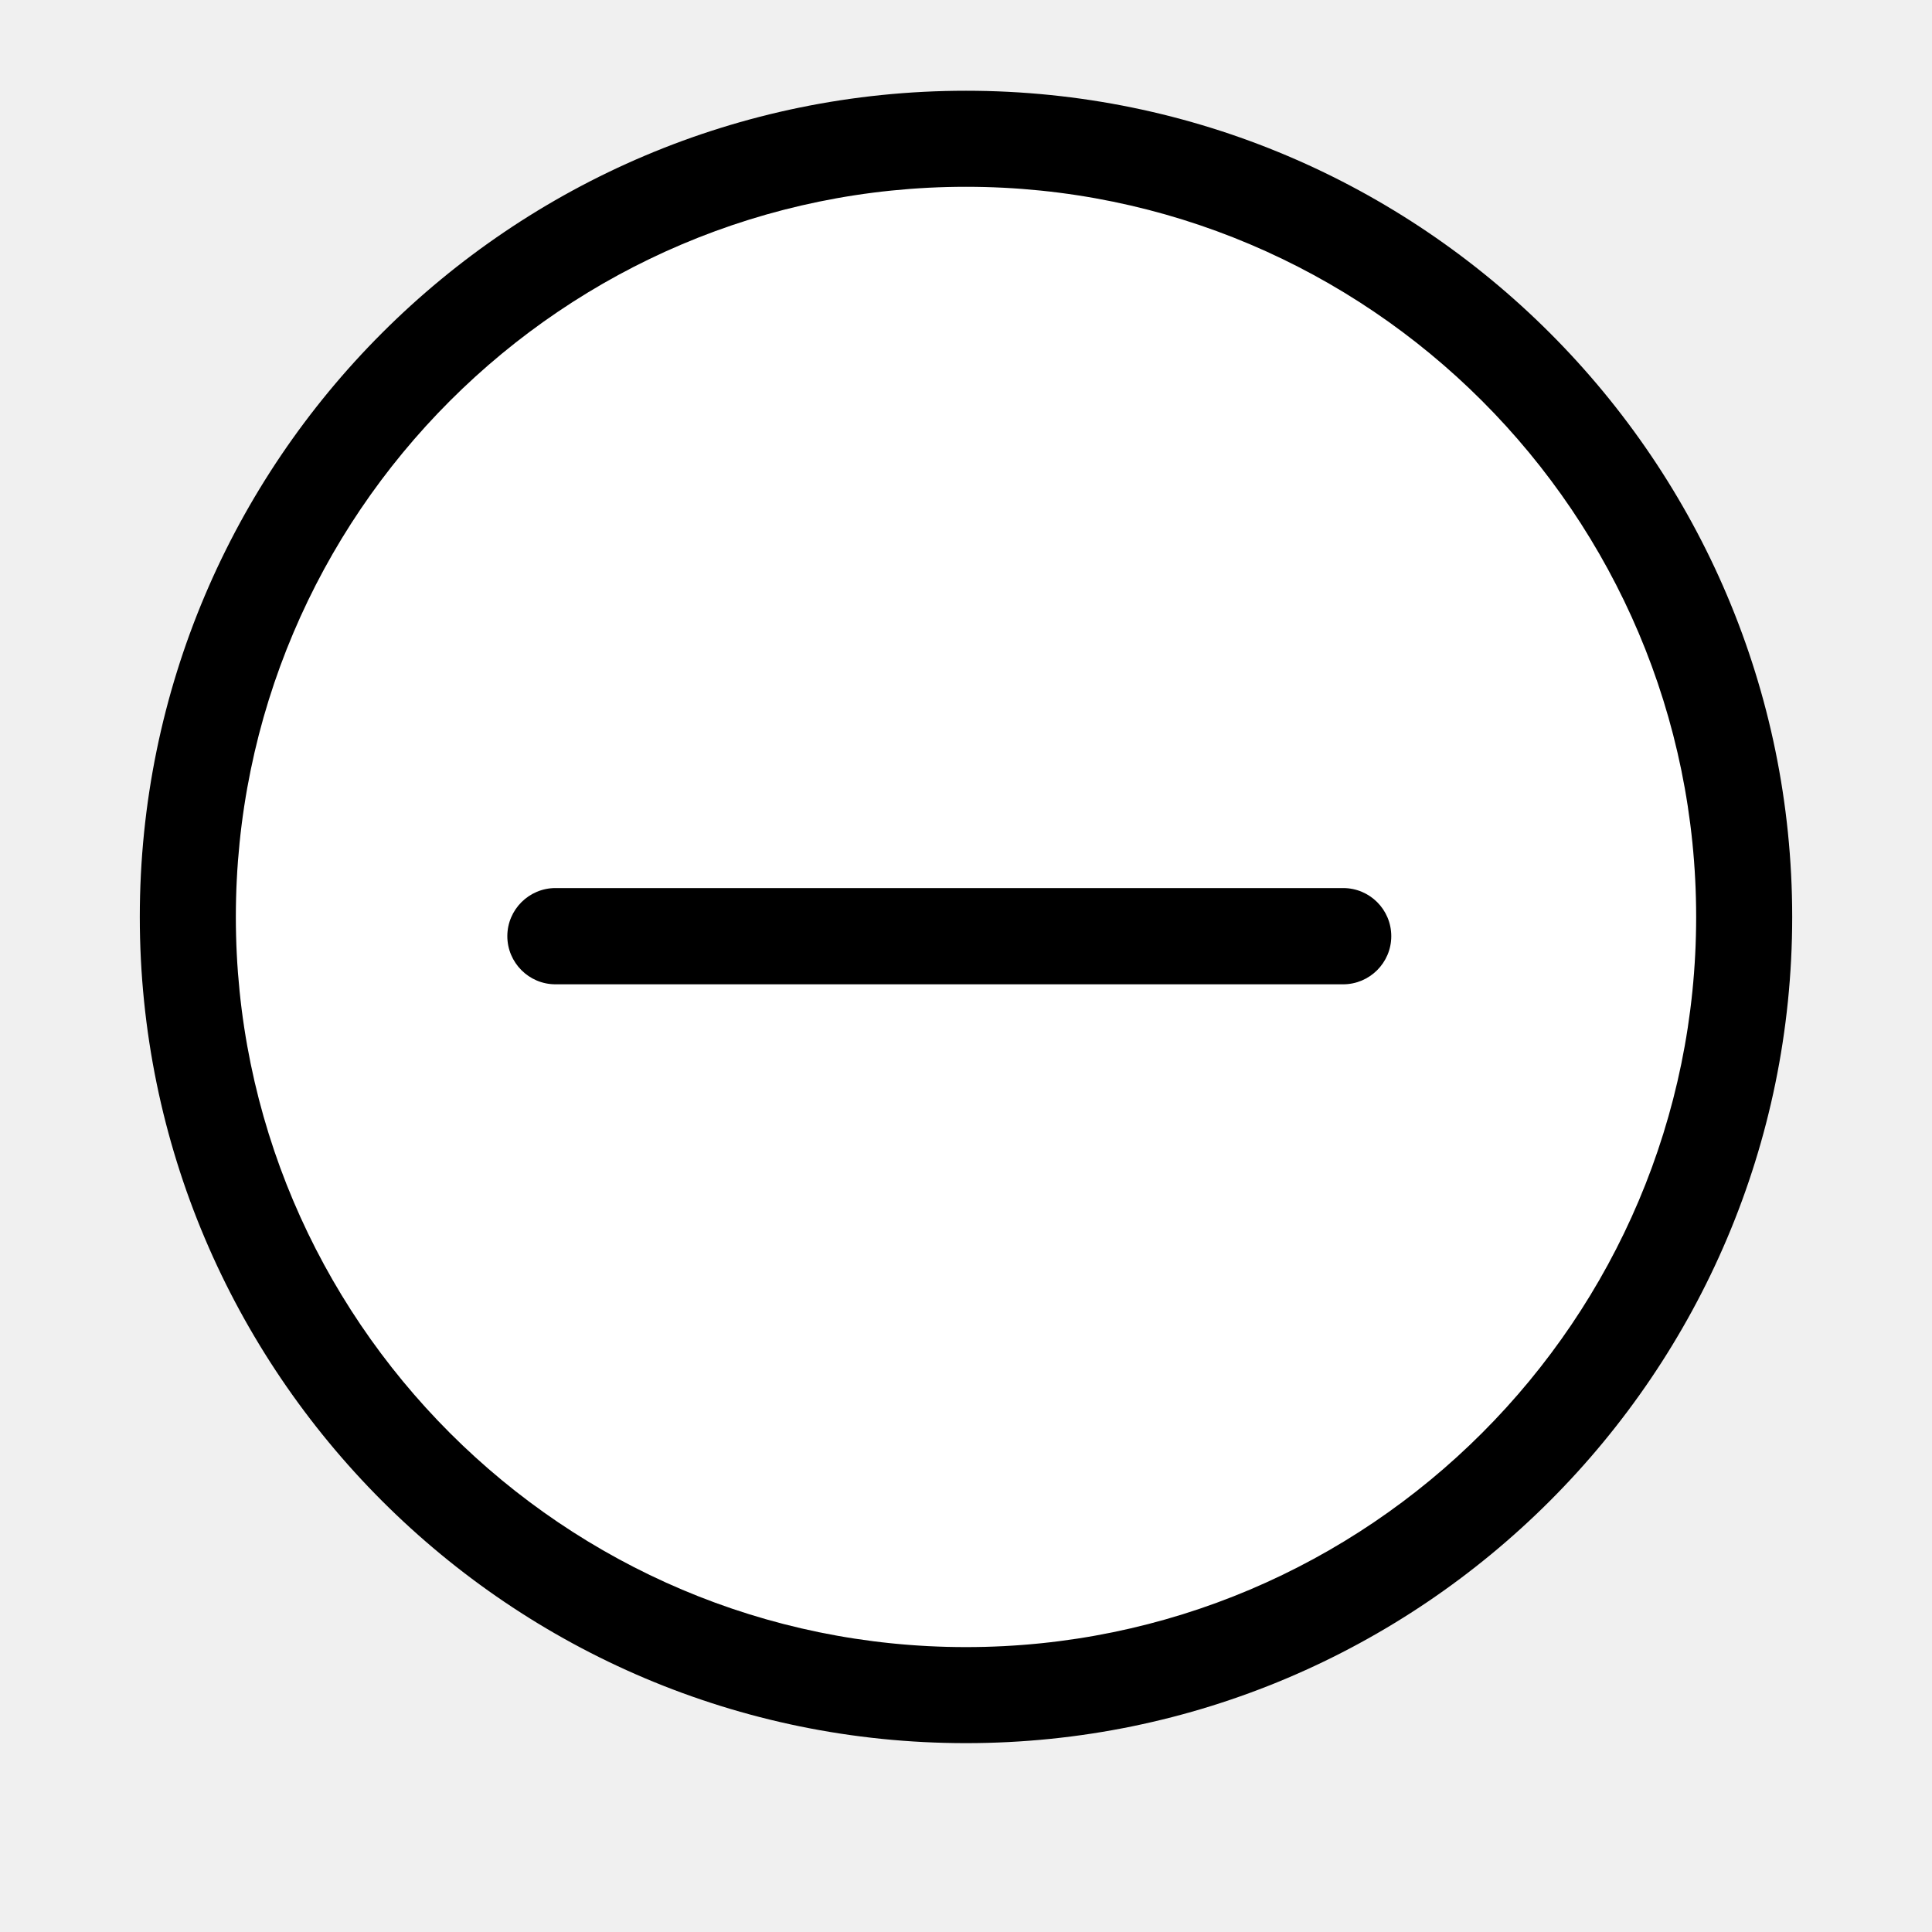
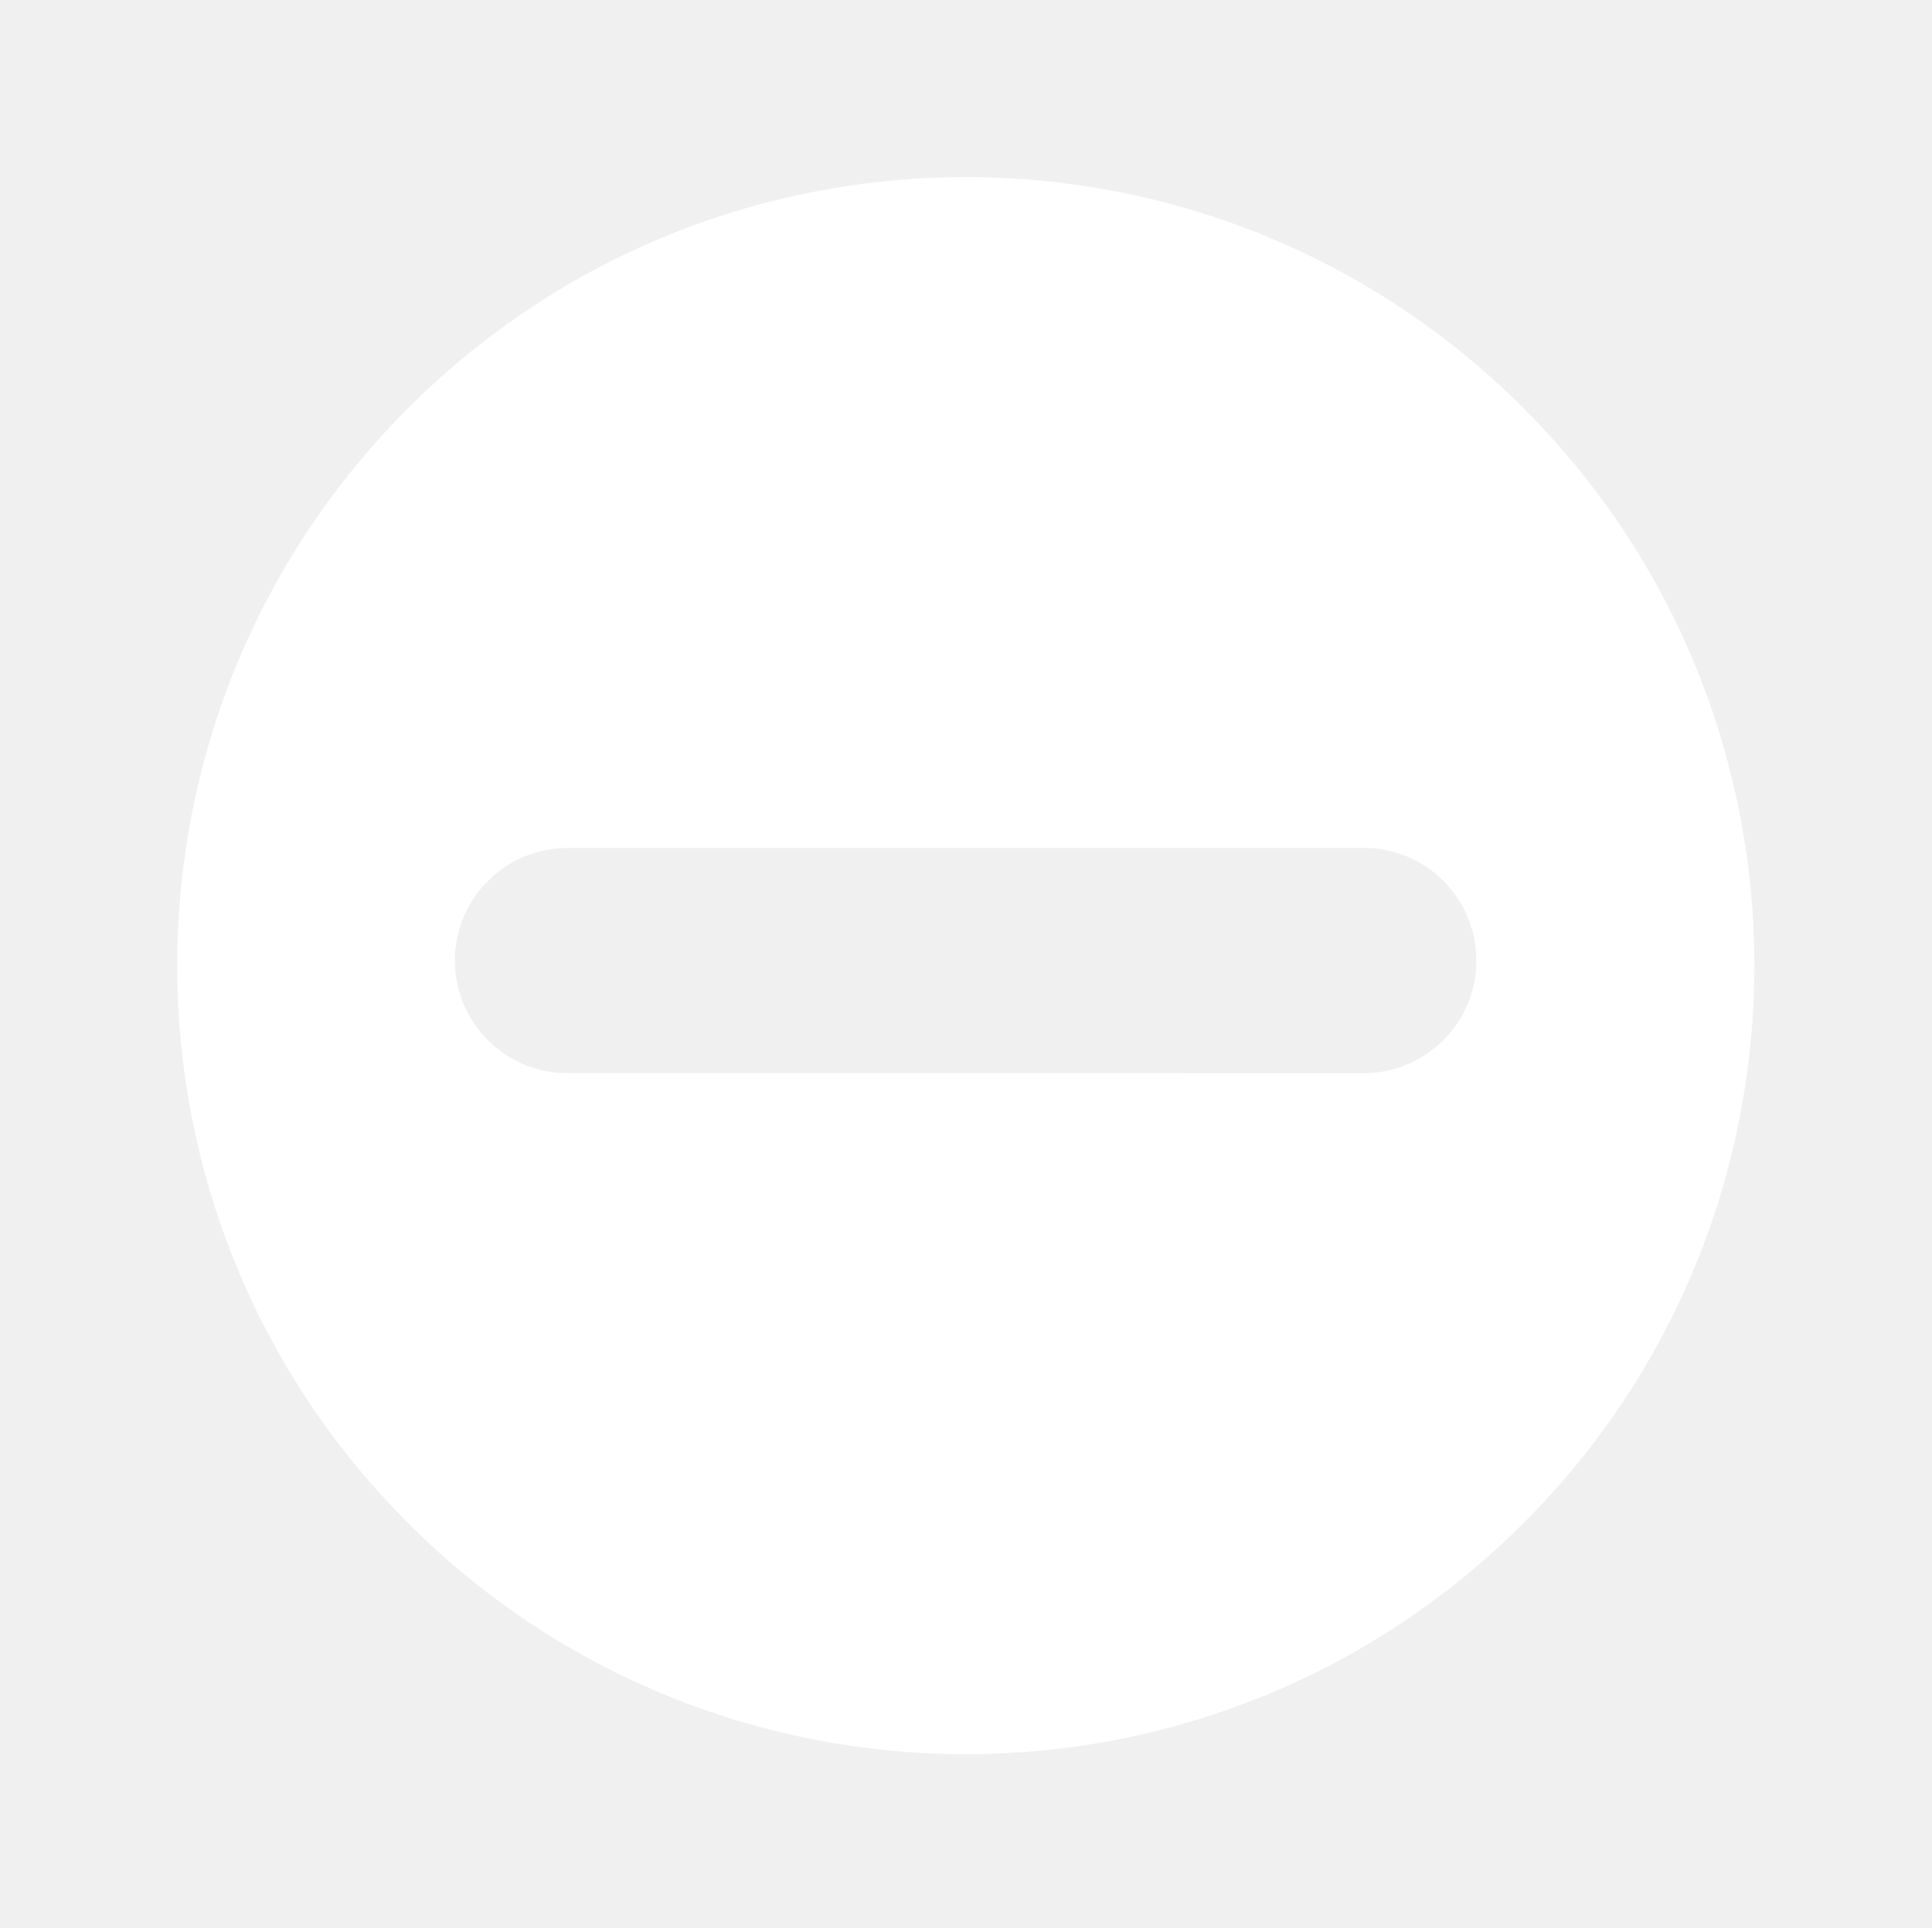
- <svg xmlns="http://www.w3.org/2000/svg" class="svg-icon" style="width: 1em; height: 1em;vertical-align: middle;fill: currentColor;overflow: hidden;" viewBox="0 0 1024 1024" version="1.1">
-   <path d="M512 99c-213.4 0-387 173.6-387 387s173.6 387 387 387 387-173.6 387-387S725.4 99 512 99z m199.9 422.6H294.4c-14 0-25.5-11.4-25.5-25.5 0-14 11.4-25.5 25.5-25.5h417.5c14 0 25.5 11.4 25.5 25.5s-11.4 25.5-25.5 25.5z" fill="#FFFFFF" />
-   <path d="M512 48.1C270.5 48.1 74.1 244.5 74.1 486S270.5 923.9 512 923.9c241.4 0 437.9-196.4 437.9-437.9S753.4 48.1 512 48.1z m0 824.9c-213.4 0-387-173.6-387-387S298.6 99 512 99s387 173.6 387 387-173.6 387-387 387z" fill="" />
-   <path d="M711.9 470.7H294.4c-14 0-25.5 11.4-25.5 25.5 0 14 11.4 25.5 25.5 25.5h417.5c14 0 25.5-11.4 25.5-25.5s-11.4-25.5-25.5-25.5z" fill="" />
+ <svg xmlns="http://www.w3.org/2000/svg" enable-background="new 0 0 55.125 55" height="55px" version="1.1" viewBox="0 0 55.125 55" width="55.125px" x="0px" xml:space="preserve" y="0px">
+   <g display="block" id="edit-delete">
+     <path d="M43.467,11.644c-8.789-8.79-23.035-8.786-31.818-0.002   c-8.791,8.791-8.792,23.033-0.002,31.823c8.79,8.789,23.031,8.788,31.822-0.003C52.252,34.678,52.257,20.433,43.467,11.644z    M16.192,30.623c-0.886-0.001-1.689-0.359-2.271-0.94c-0.582-0.583-0.942-1.388-0.942-2.276c0-1.773,1.439-3.213,3.217-3.211   l22.716,0c1.775-0.005,3.212,1.438,3.213,3.213c0.002,1.775-1.441,3.214-3.215,3.215L16.192,30.623z" display="inline" fill="#FFFFFF" />
+   </g>
</svg>
